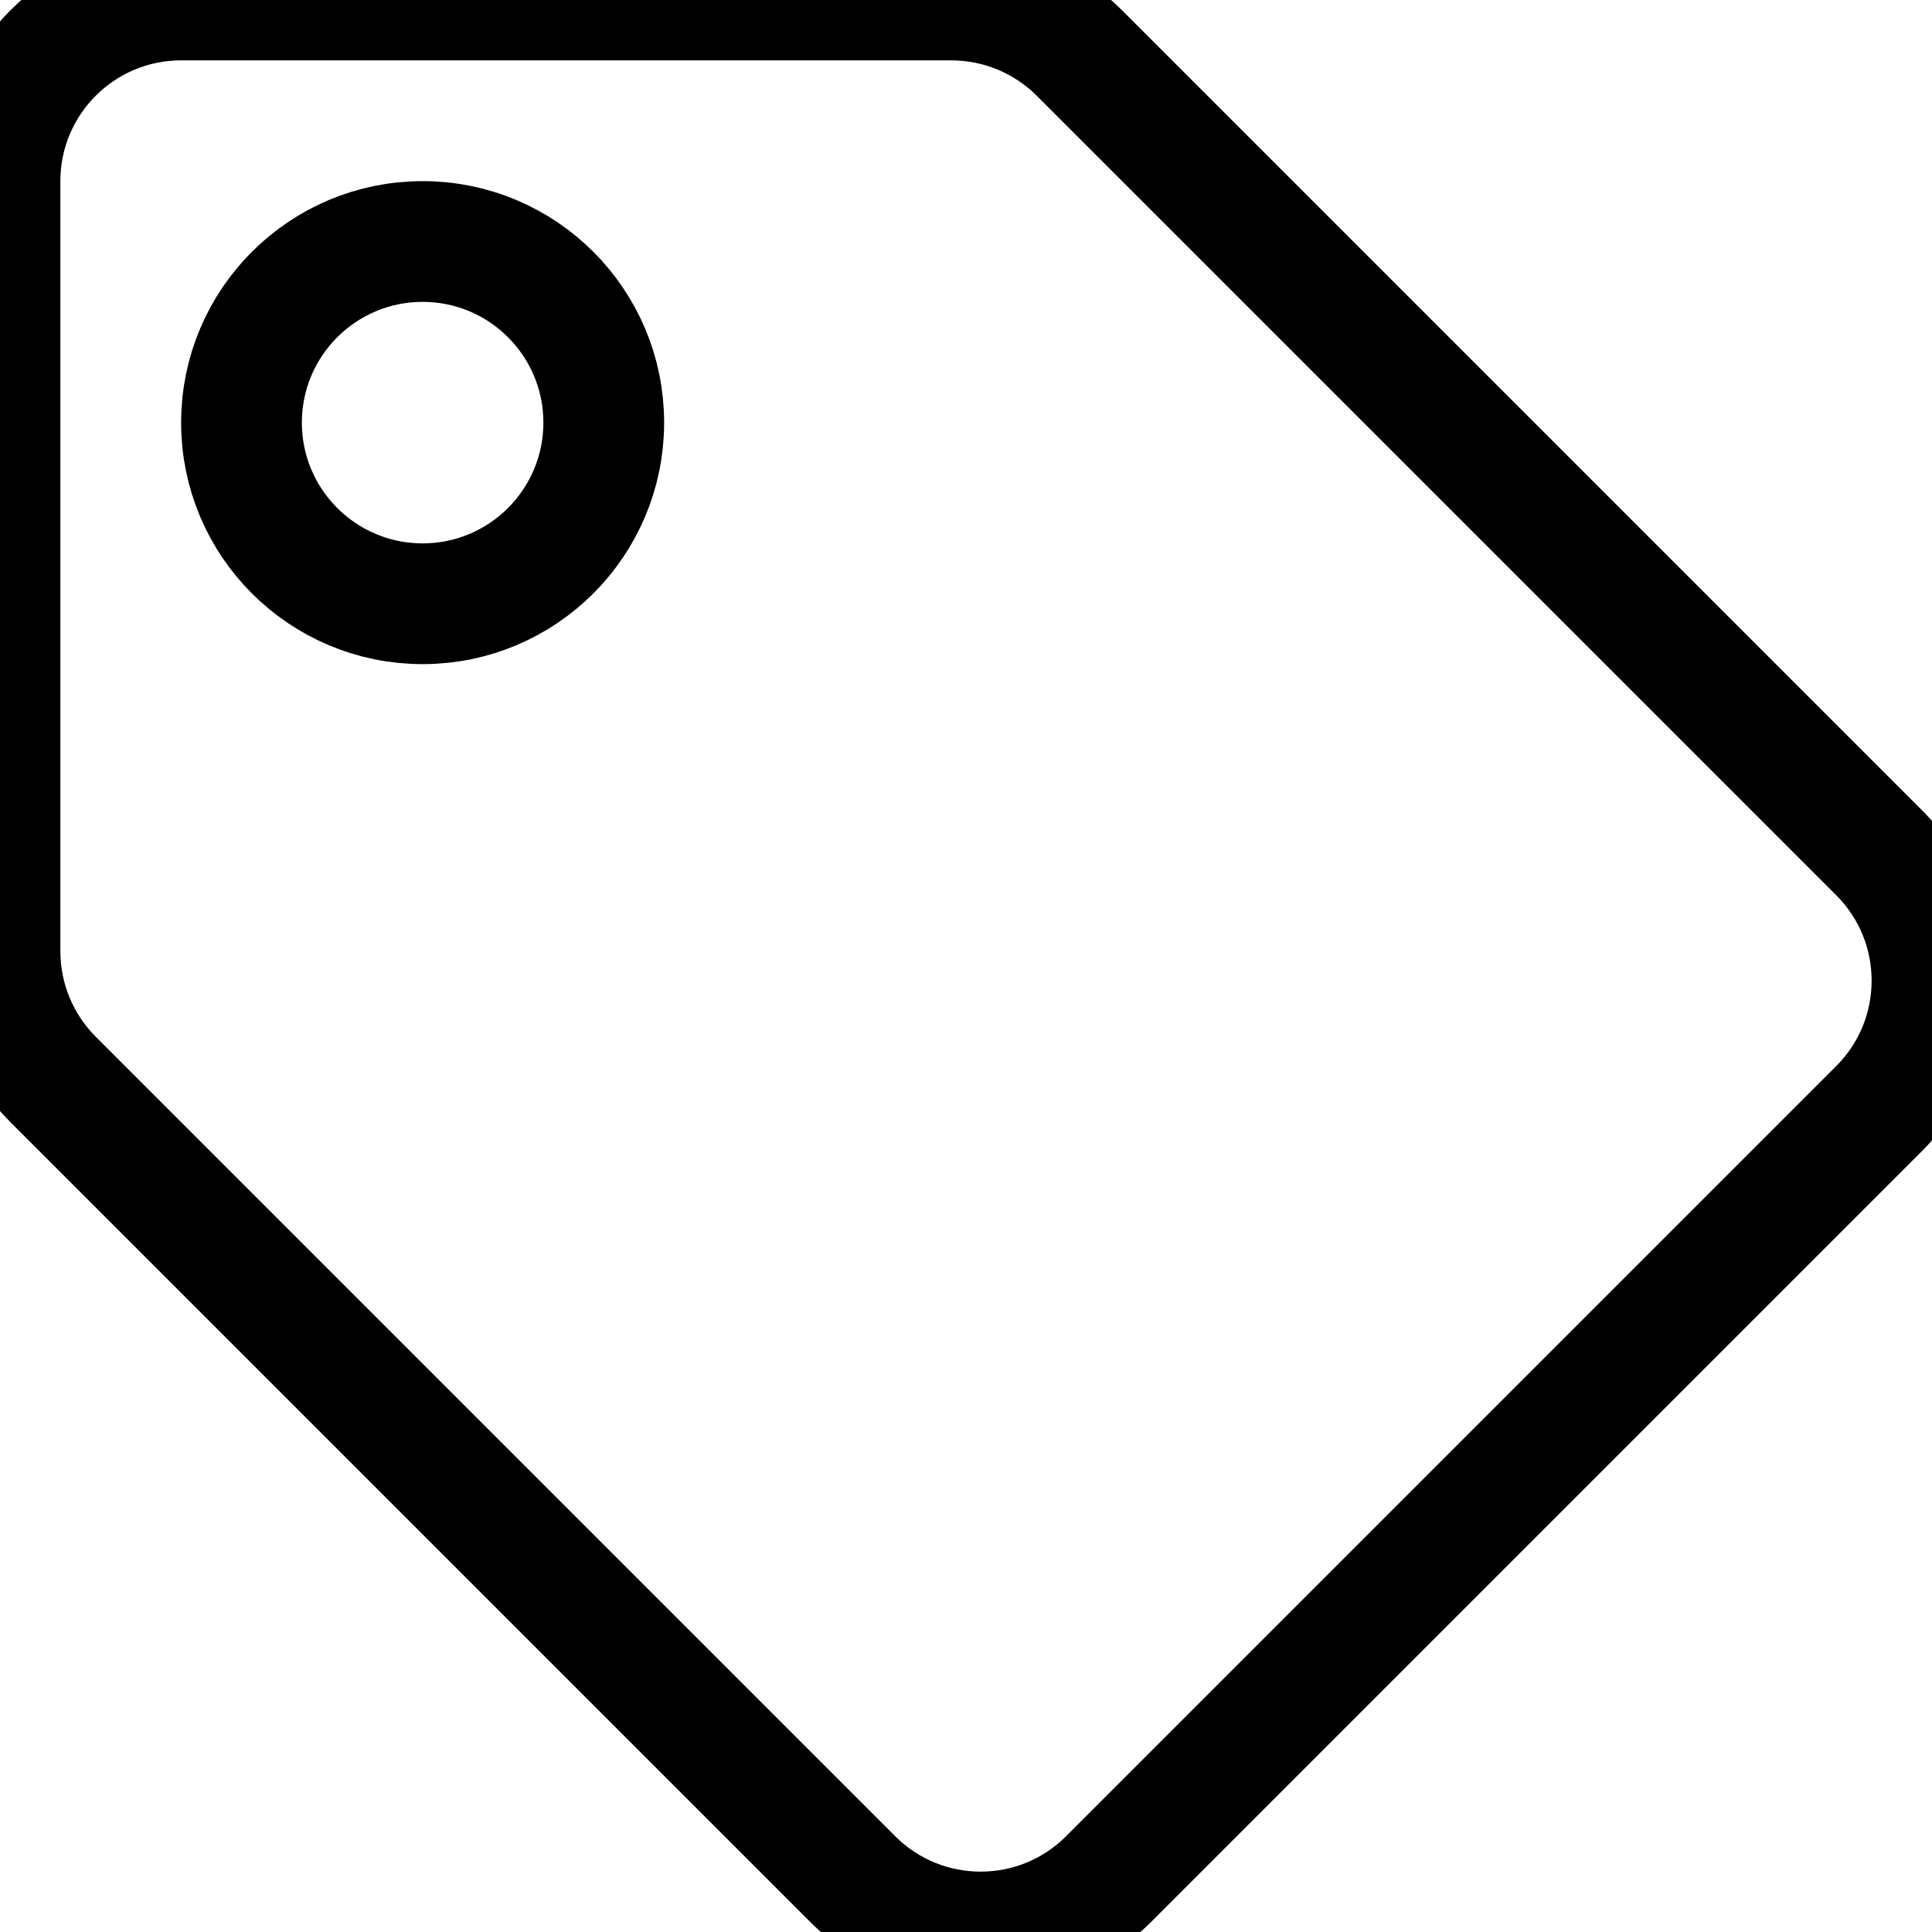
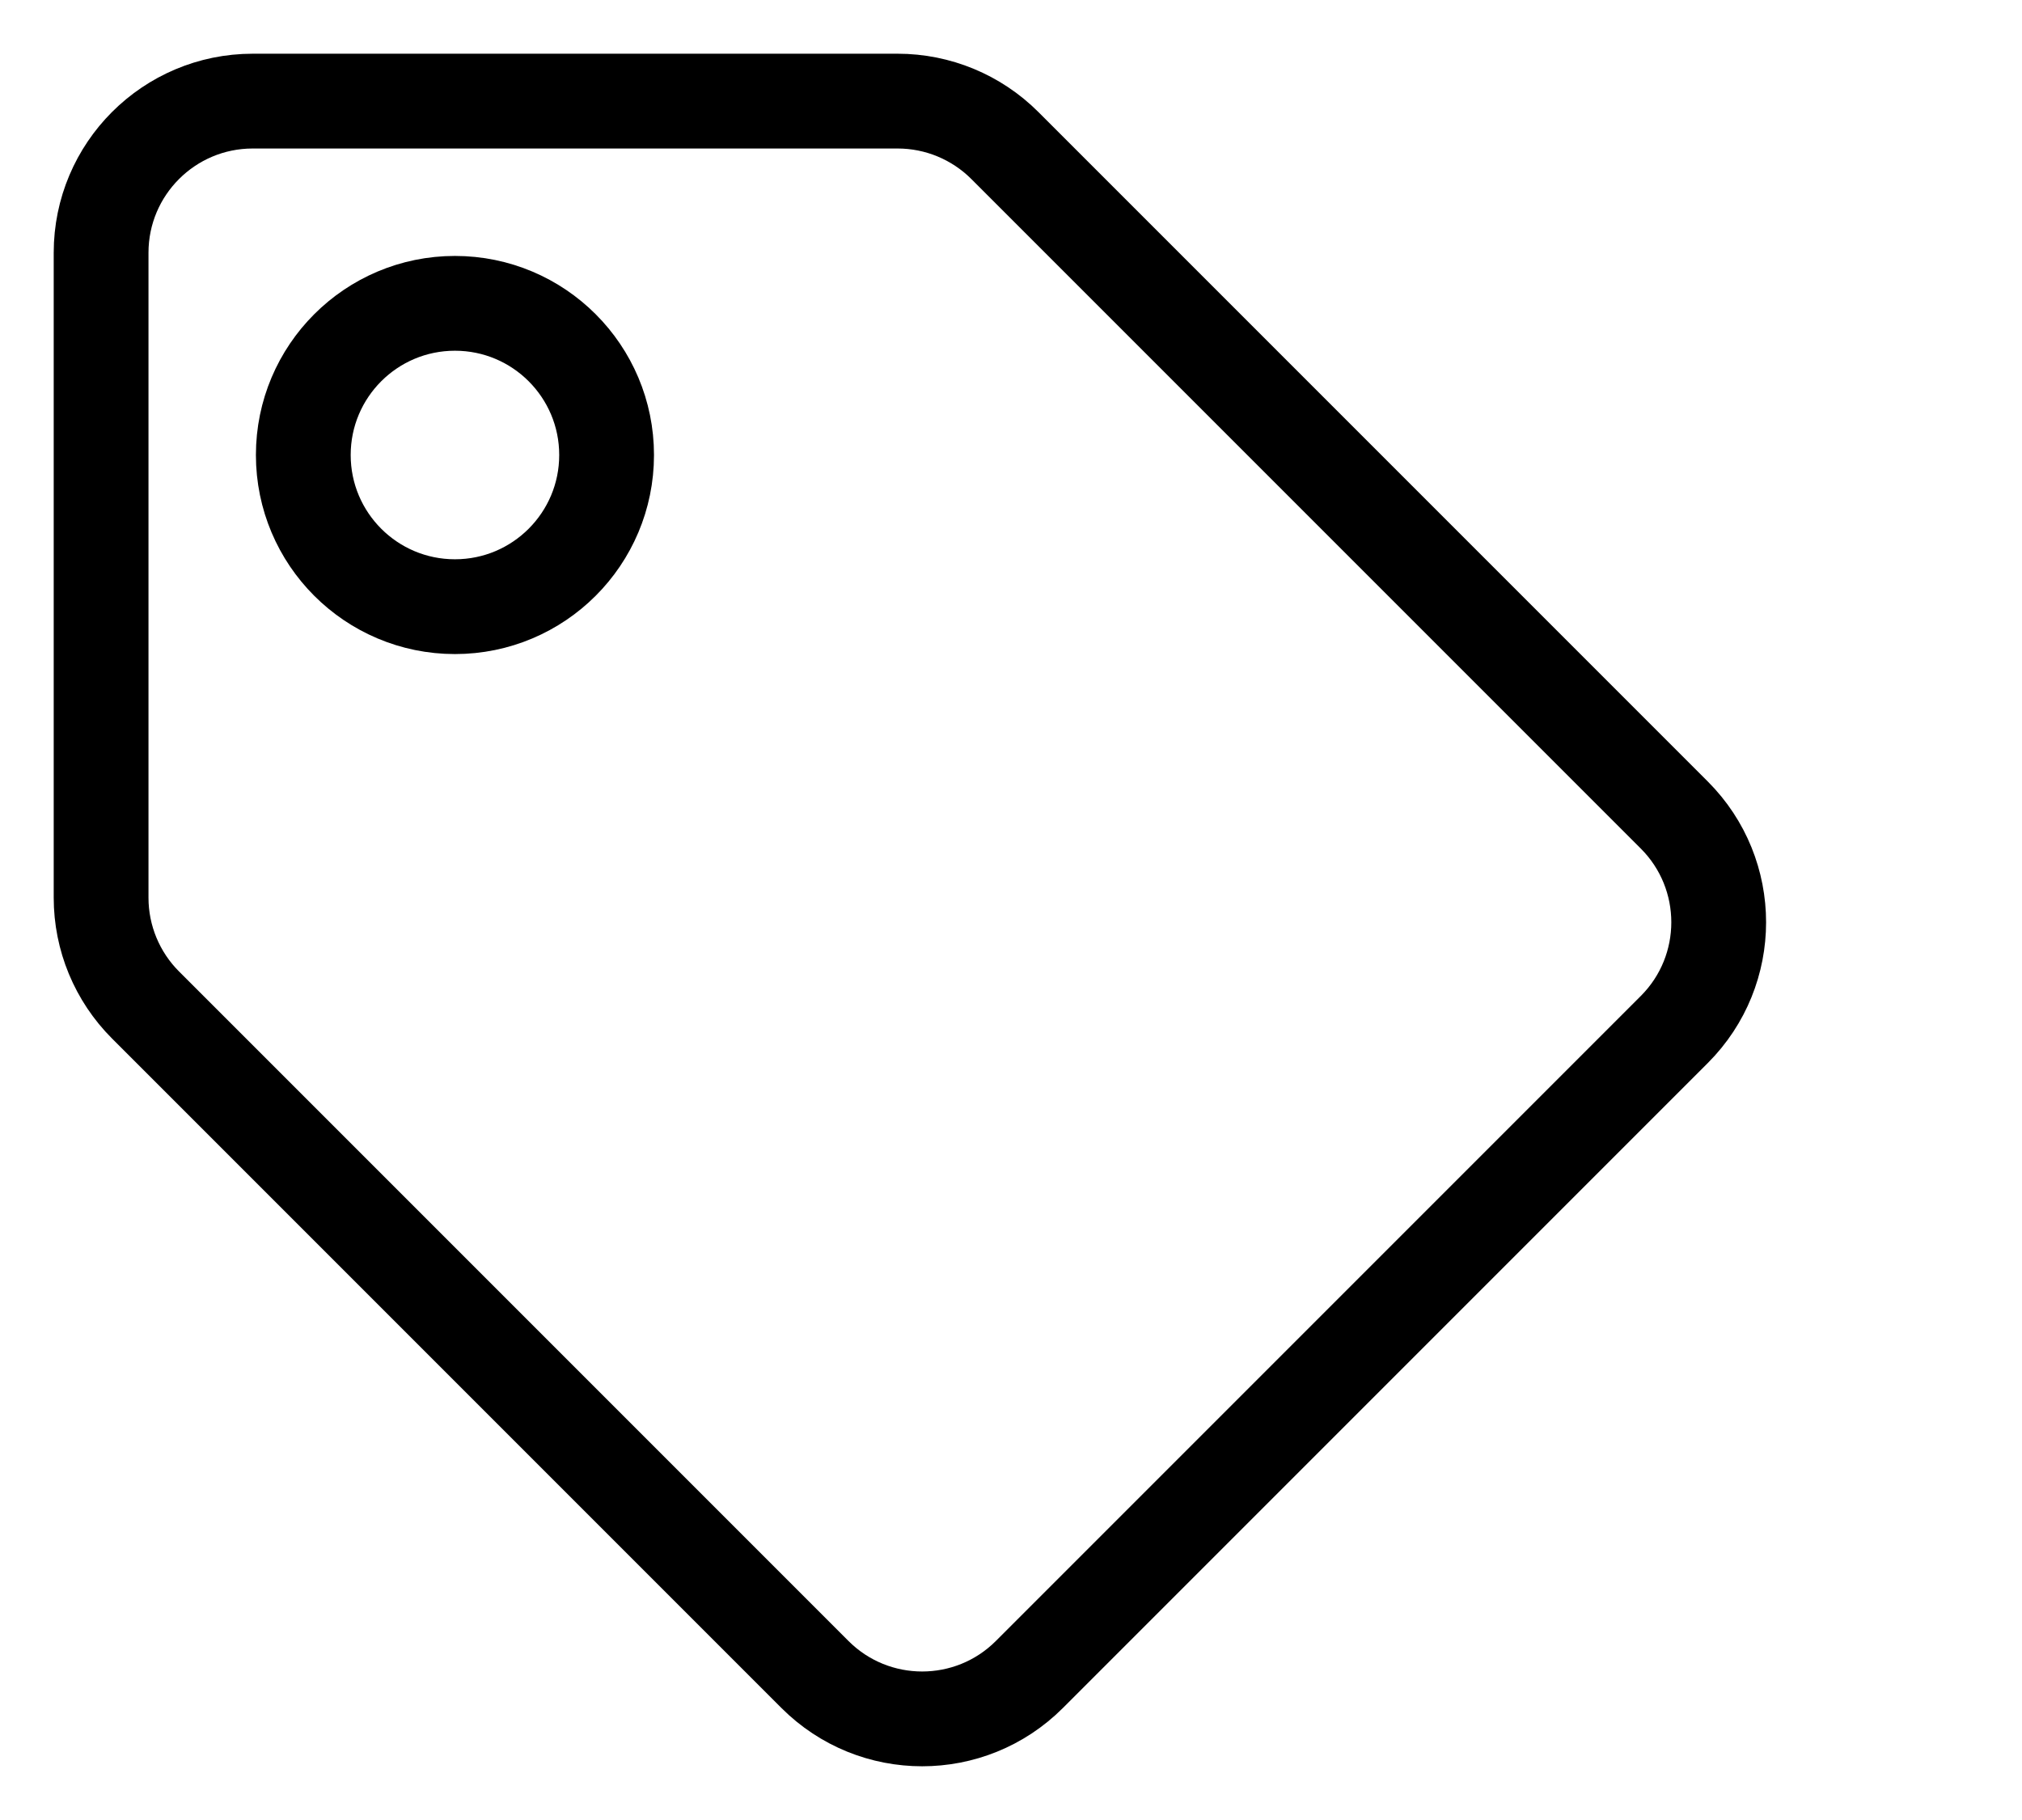
- <svg xmlns="http://www.w3.org/2000/svg" viewBox="0 0 512 512">
-   <path fill="none" stroke="currentColor" stroke-width="32" stroke-linecap="round" stroke-linejoin="round" d="M0 252.118V48C0 21.49 21.49 0 48 0h204.118a48 48 0 0 1 33.941 14.059l211.882 211.882c18.745 18.745 18.745 49.137 0 67.882L293.823 497.941c-18.745 18.745-49.137 18.745-67.882 0L14.059 286.059A48 48 0 0 1 0 252.118zM112 64c-26.51 0-48 21.49-48 48s21.49 48 48 48 48-21.49 48-48-21.49-48-48-48z" />
+ <svg xmlns="http://www.w3.org/2000/svg" viewBox="-32 -32 640 576">
+   <path fill="none" stroke="currentColor" stroke-width="30" stroke-linecap="round" stroke-linejoin="round" d="M0 252.118V48C0 21.49 21.49 0 48 0h204.118a48 48 0 0 1 33.941 14.059l211.882 211.882c18.745 18.745 18.745 49.137 0 67.882L293.823 497.941c-18.745 18.745-49.137 18.745-67.882 0L14.059 286.059A48 48 0 0 1 0 252.118zM112 64c-26.51 0-48 21.49-48 48s21.49 48 48 48 48-21.49 48-48-21.49-48-48-48z" />
</svg>
